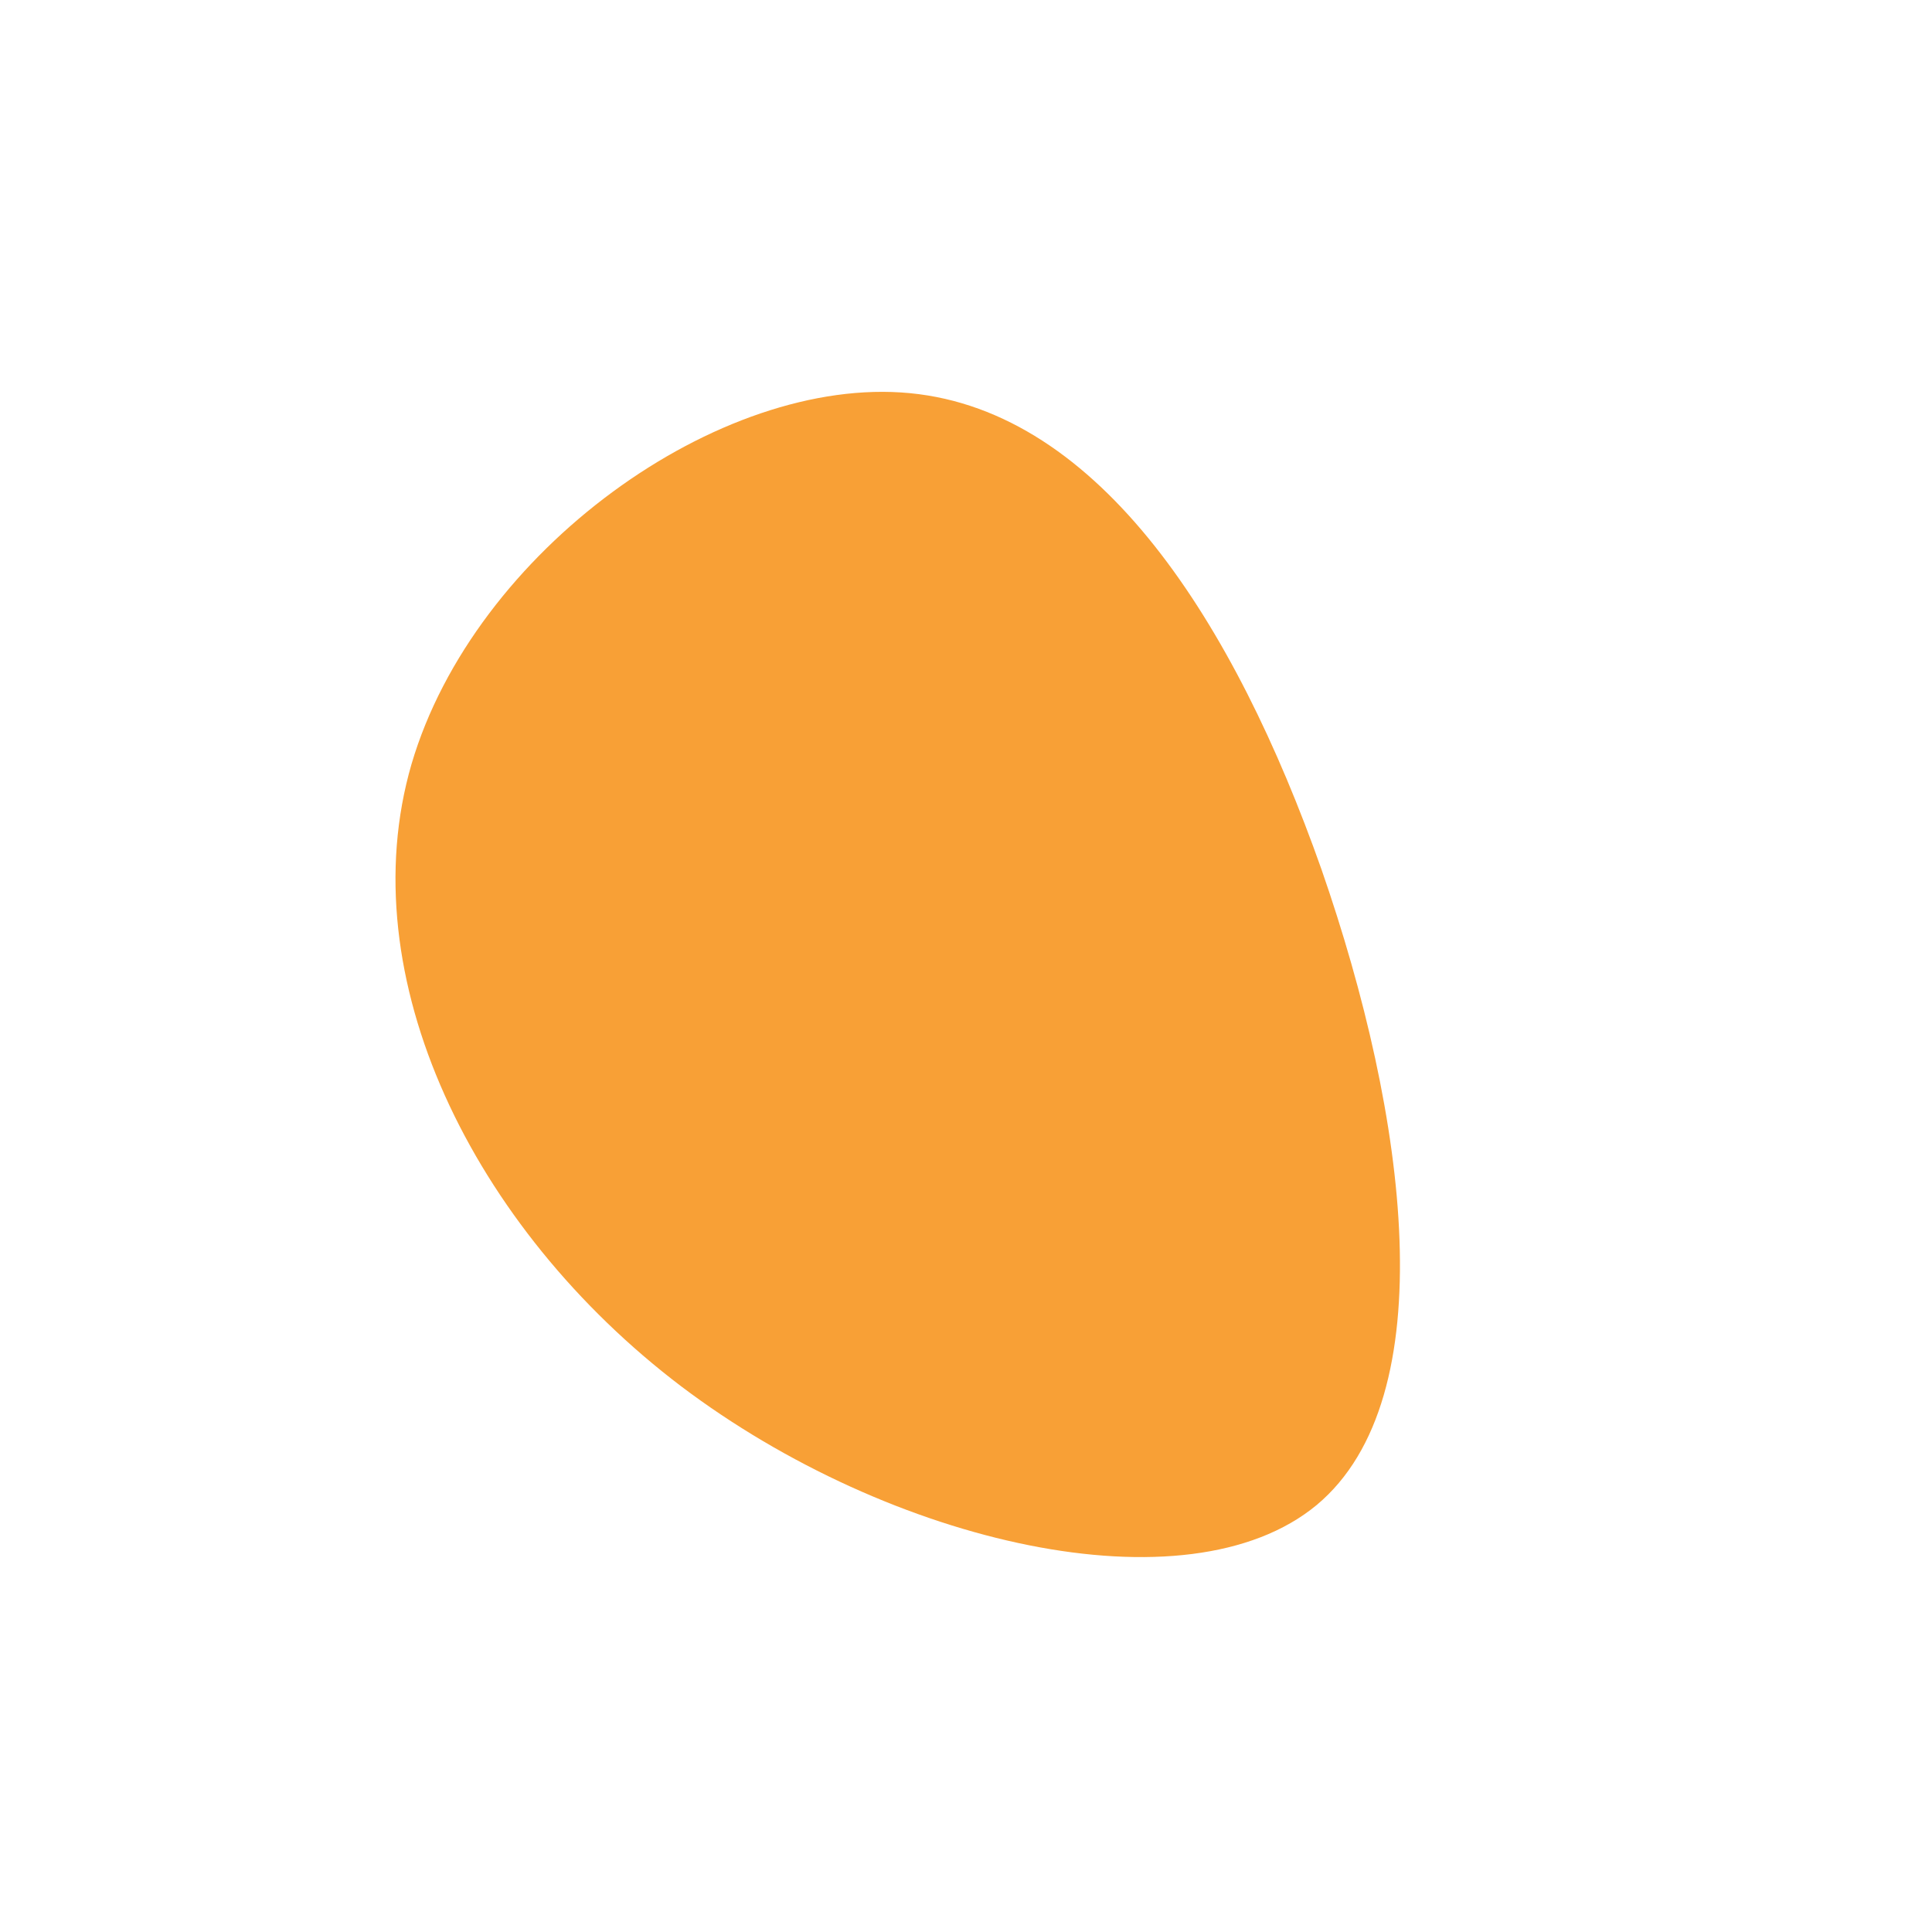
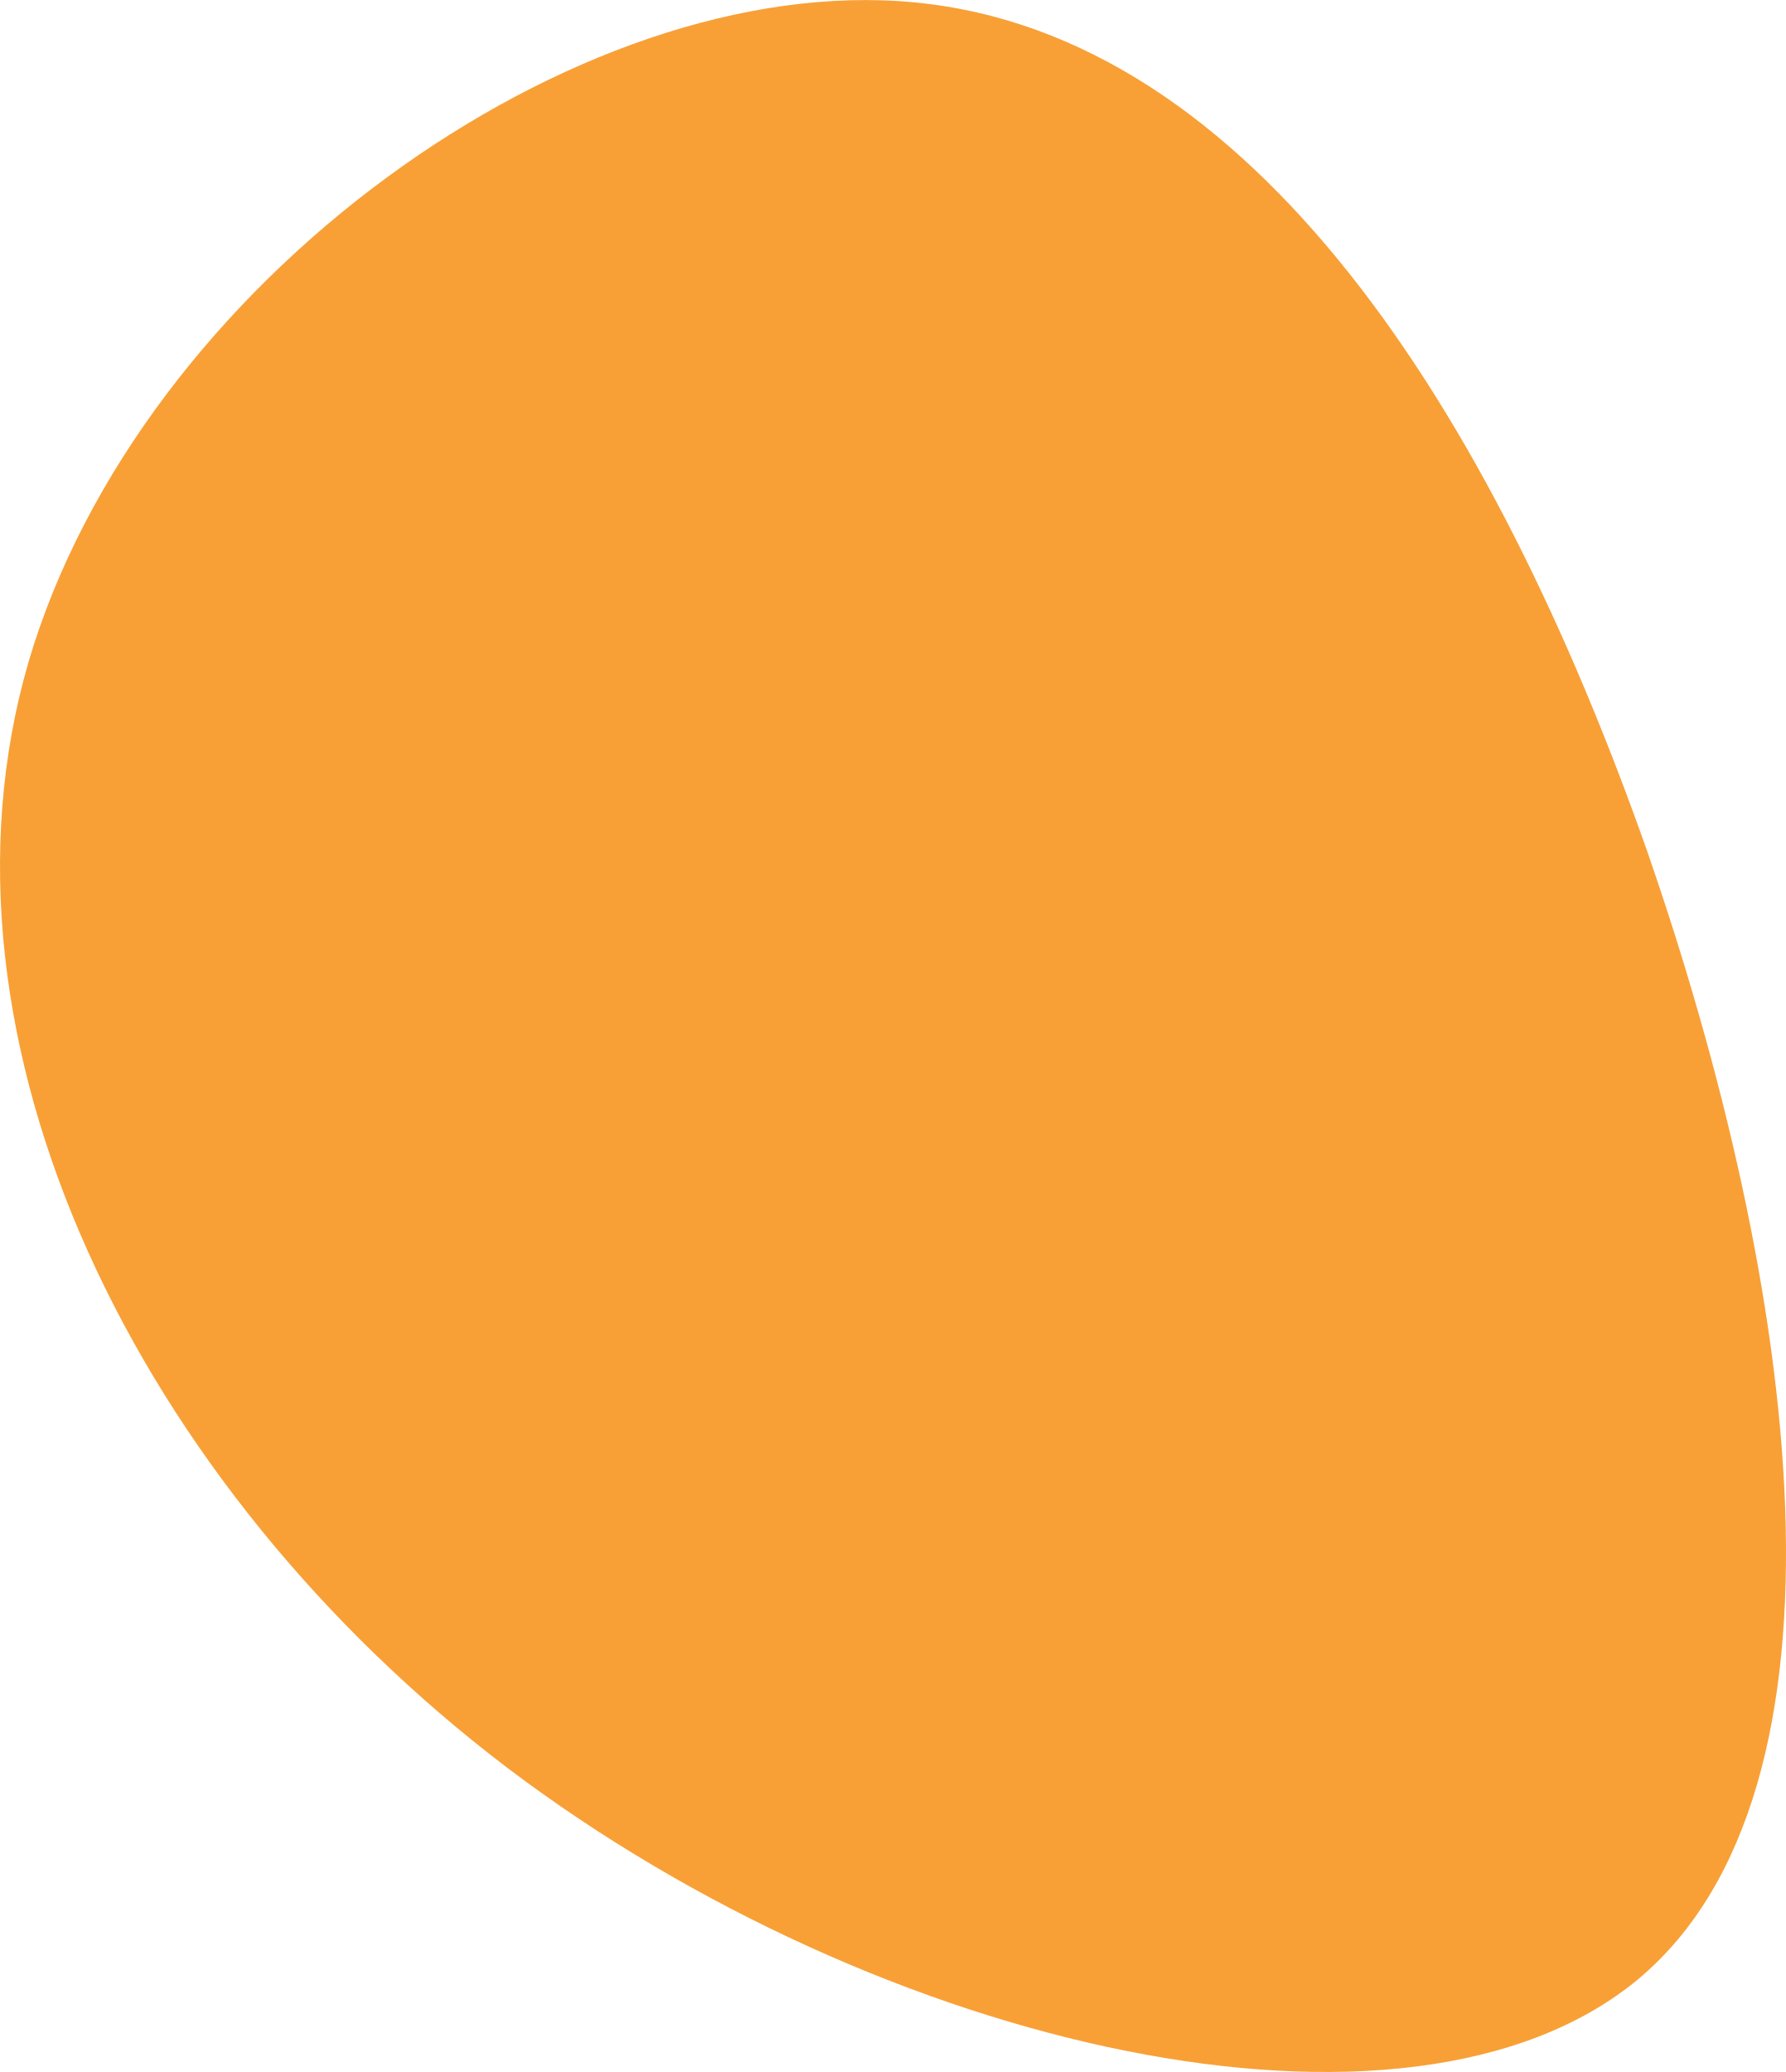
- <svg xmlns="http://www.w3.org/2000/svg" viewBox="0 0 200 200">
+ <svg xmlns="http://www.w3.org/2000/svg" viewBox="40.94 40.56 103.98 120.63">
  <path fill="#F8A036" d="M36.8,-10C45.7,15.6,49.6,44.7,36.3,55.8C22.9,66.9,-7.8,59.9,-29.5,43.5C-51.1,27.1,-63.8,1.1,-57.4,-20.9C-50.9,-43,-25.5,-61.2,-5.8,-59.3C13.9,-57.4,27.8,-35.5,36.8,-10Z" transform="translate(100 100)" />
</svg>
